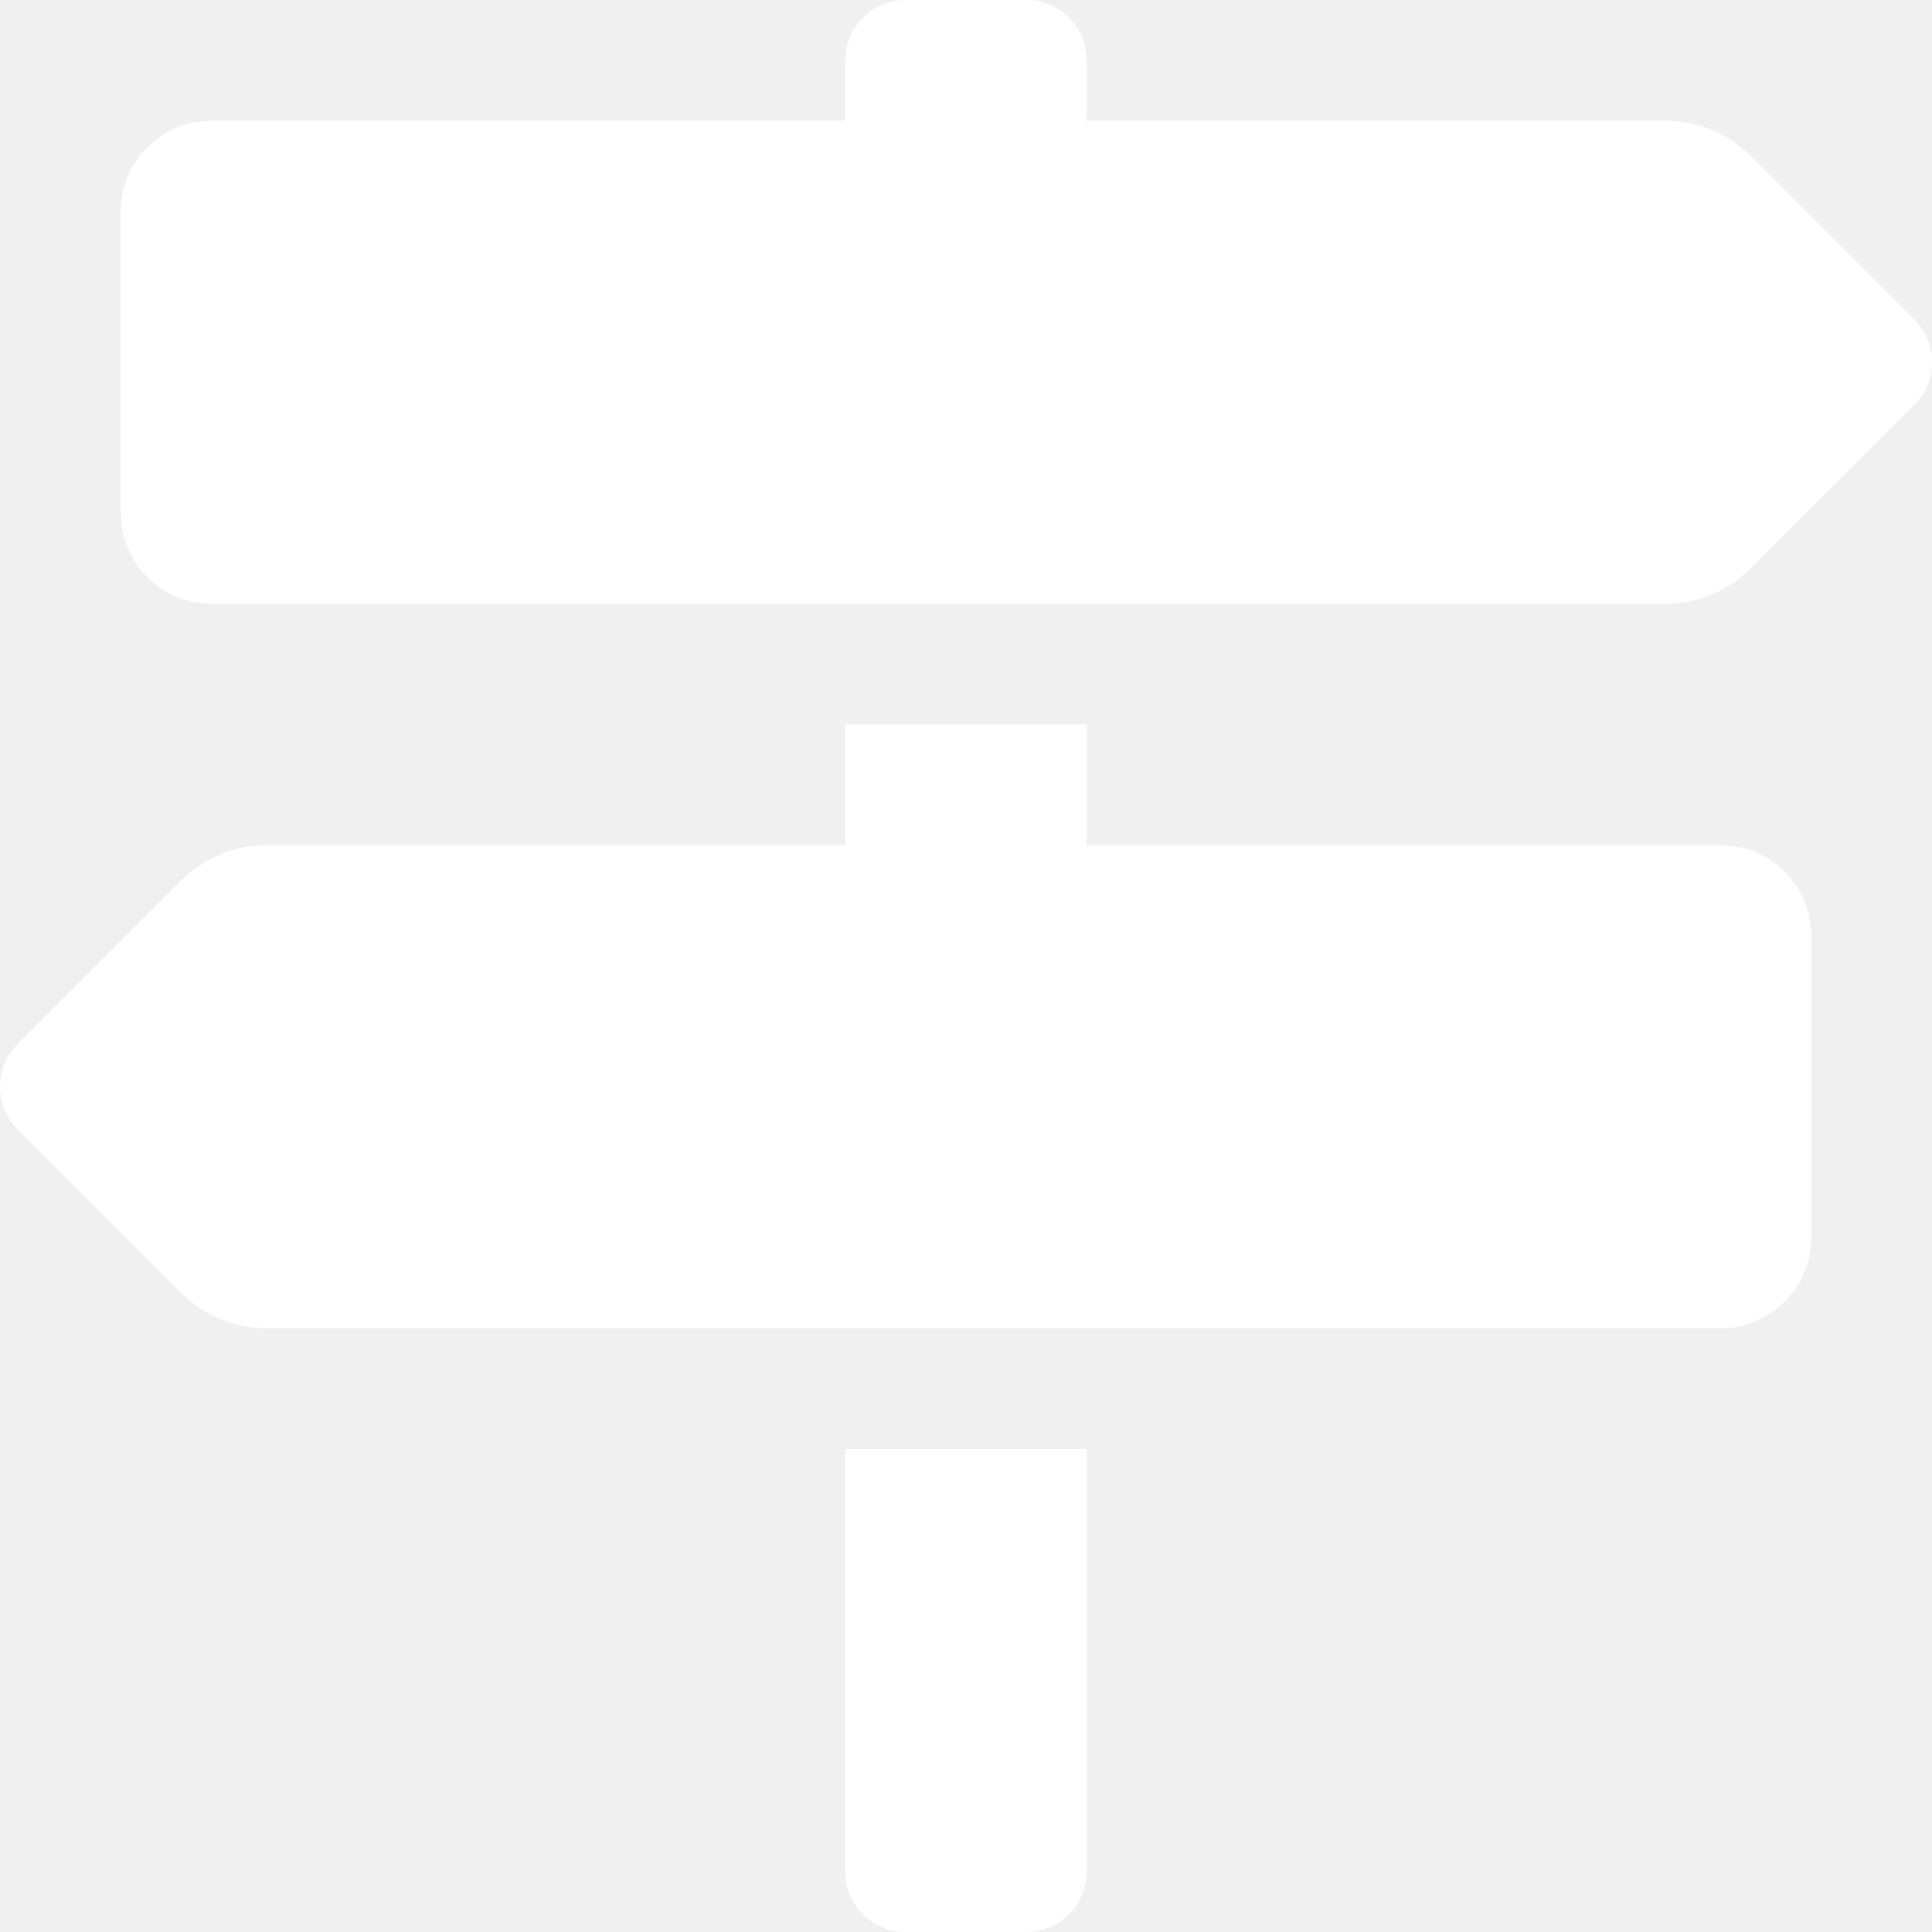
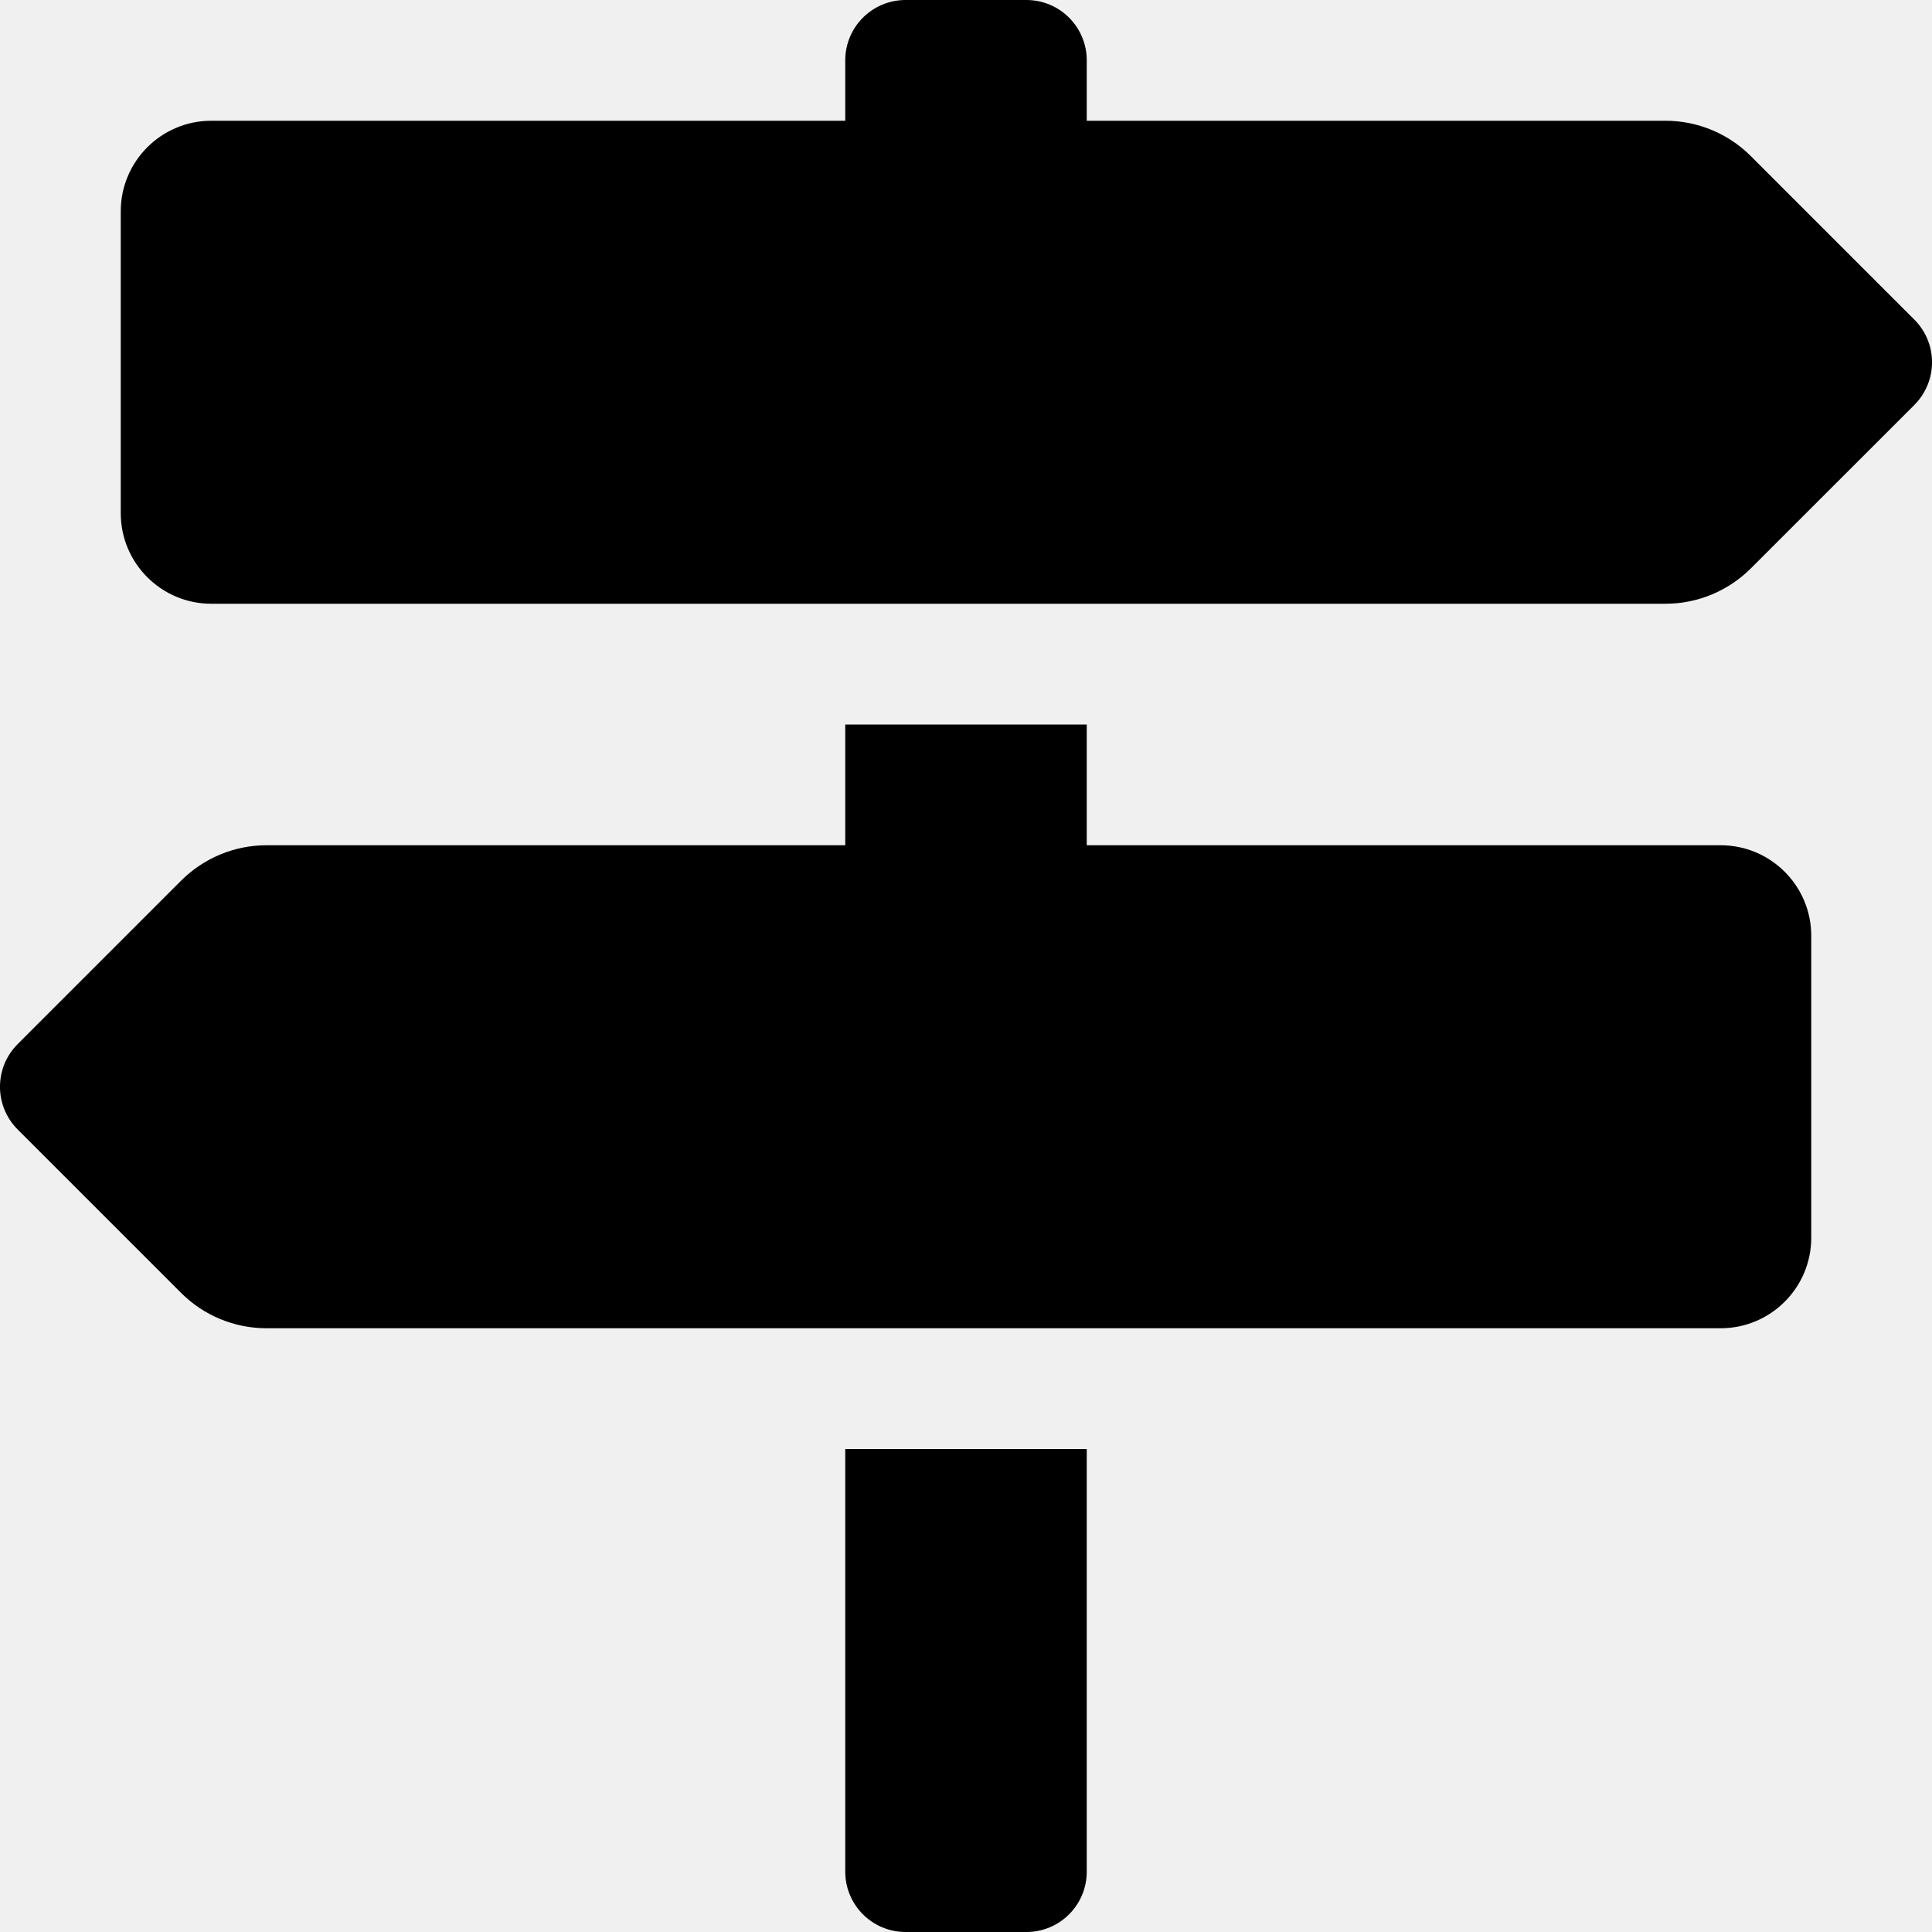
<svg xmlns="http://www.w3.org/2000/svg" width="32px" height="32px" viewBox="0 0 32 32" version="1.1">
  <g id="Page-1" stroke="none" stroke-width="1" fill="none" fill-rule="evenodd">
-     <g id="19-11-14-Ämnessida_steg1" transform="translate(-1066, -1836)" fill="#FFFFFF">
+     <g id="19-11-14-Ämnessida_steg1" transform="translate(-1066, -1836)" fill="#000000">
      <path d="M1094.5,1850 L1084,1850 L1084,1848 L1080,1848 L1080,1850 L1070.414,1850 C1069.884,1850 1069.376,1850.211 1069,1850.586 L1066.293,1853.293 C1065.902,1853.684 1065.902,1854.317 1066.293,1854.708 L1069,1857.415 C1069.375,1857.79 1069.884,1858 1070.414,1858 L1094.5,1858 C1095.328,1858 1096,1857.328 1096,1856.5 L1096,1851.5 C1096,1850.672 1095.328,1850 1094.5,1850 L1094.5,1850 Z M1080,1867 C1080,1867.553 1080.447,1868 1081,1868 L1083,1868 C1083.553,1868 1084,1867.553 1084,1867 L1084,1860 L1080,1860 L1080,1867 Z M1097.707,1841.293 L1095,1838.586 C1094.625,1838.211 1094.116,1838 1093.586,1838 L1084,1838 L1084,1837 C1084,1836.447 1083.553,1836 1083,1836 L1081,1836 C1080.447,1836 1080,1836.447 1080,1837 L1080,1838 L1069.5,1838 C1068.672,1838 1068,1838.672 1068,1839.5 L1068,1844.5 C1068,1845.328 1068.672,1846 1069.5,1846 L1093.586,1846 C1094.116,1846 1094.624,1845.789 1095,1845.414 L1097.707,1842.708 C1098.098,1842.316 1098.098,1841.684 1097.707,1841.293 L1097.707,1841.293 Z" id="Fill-1" />
    </g>
  </g>
</svg>
